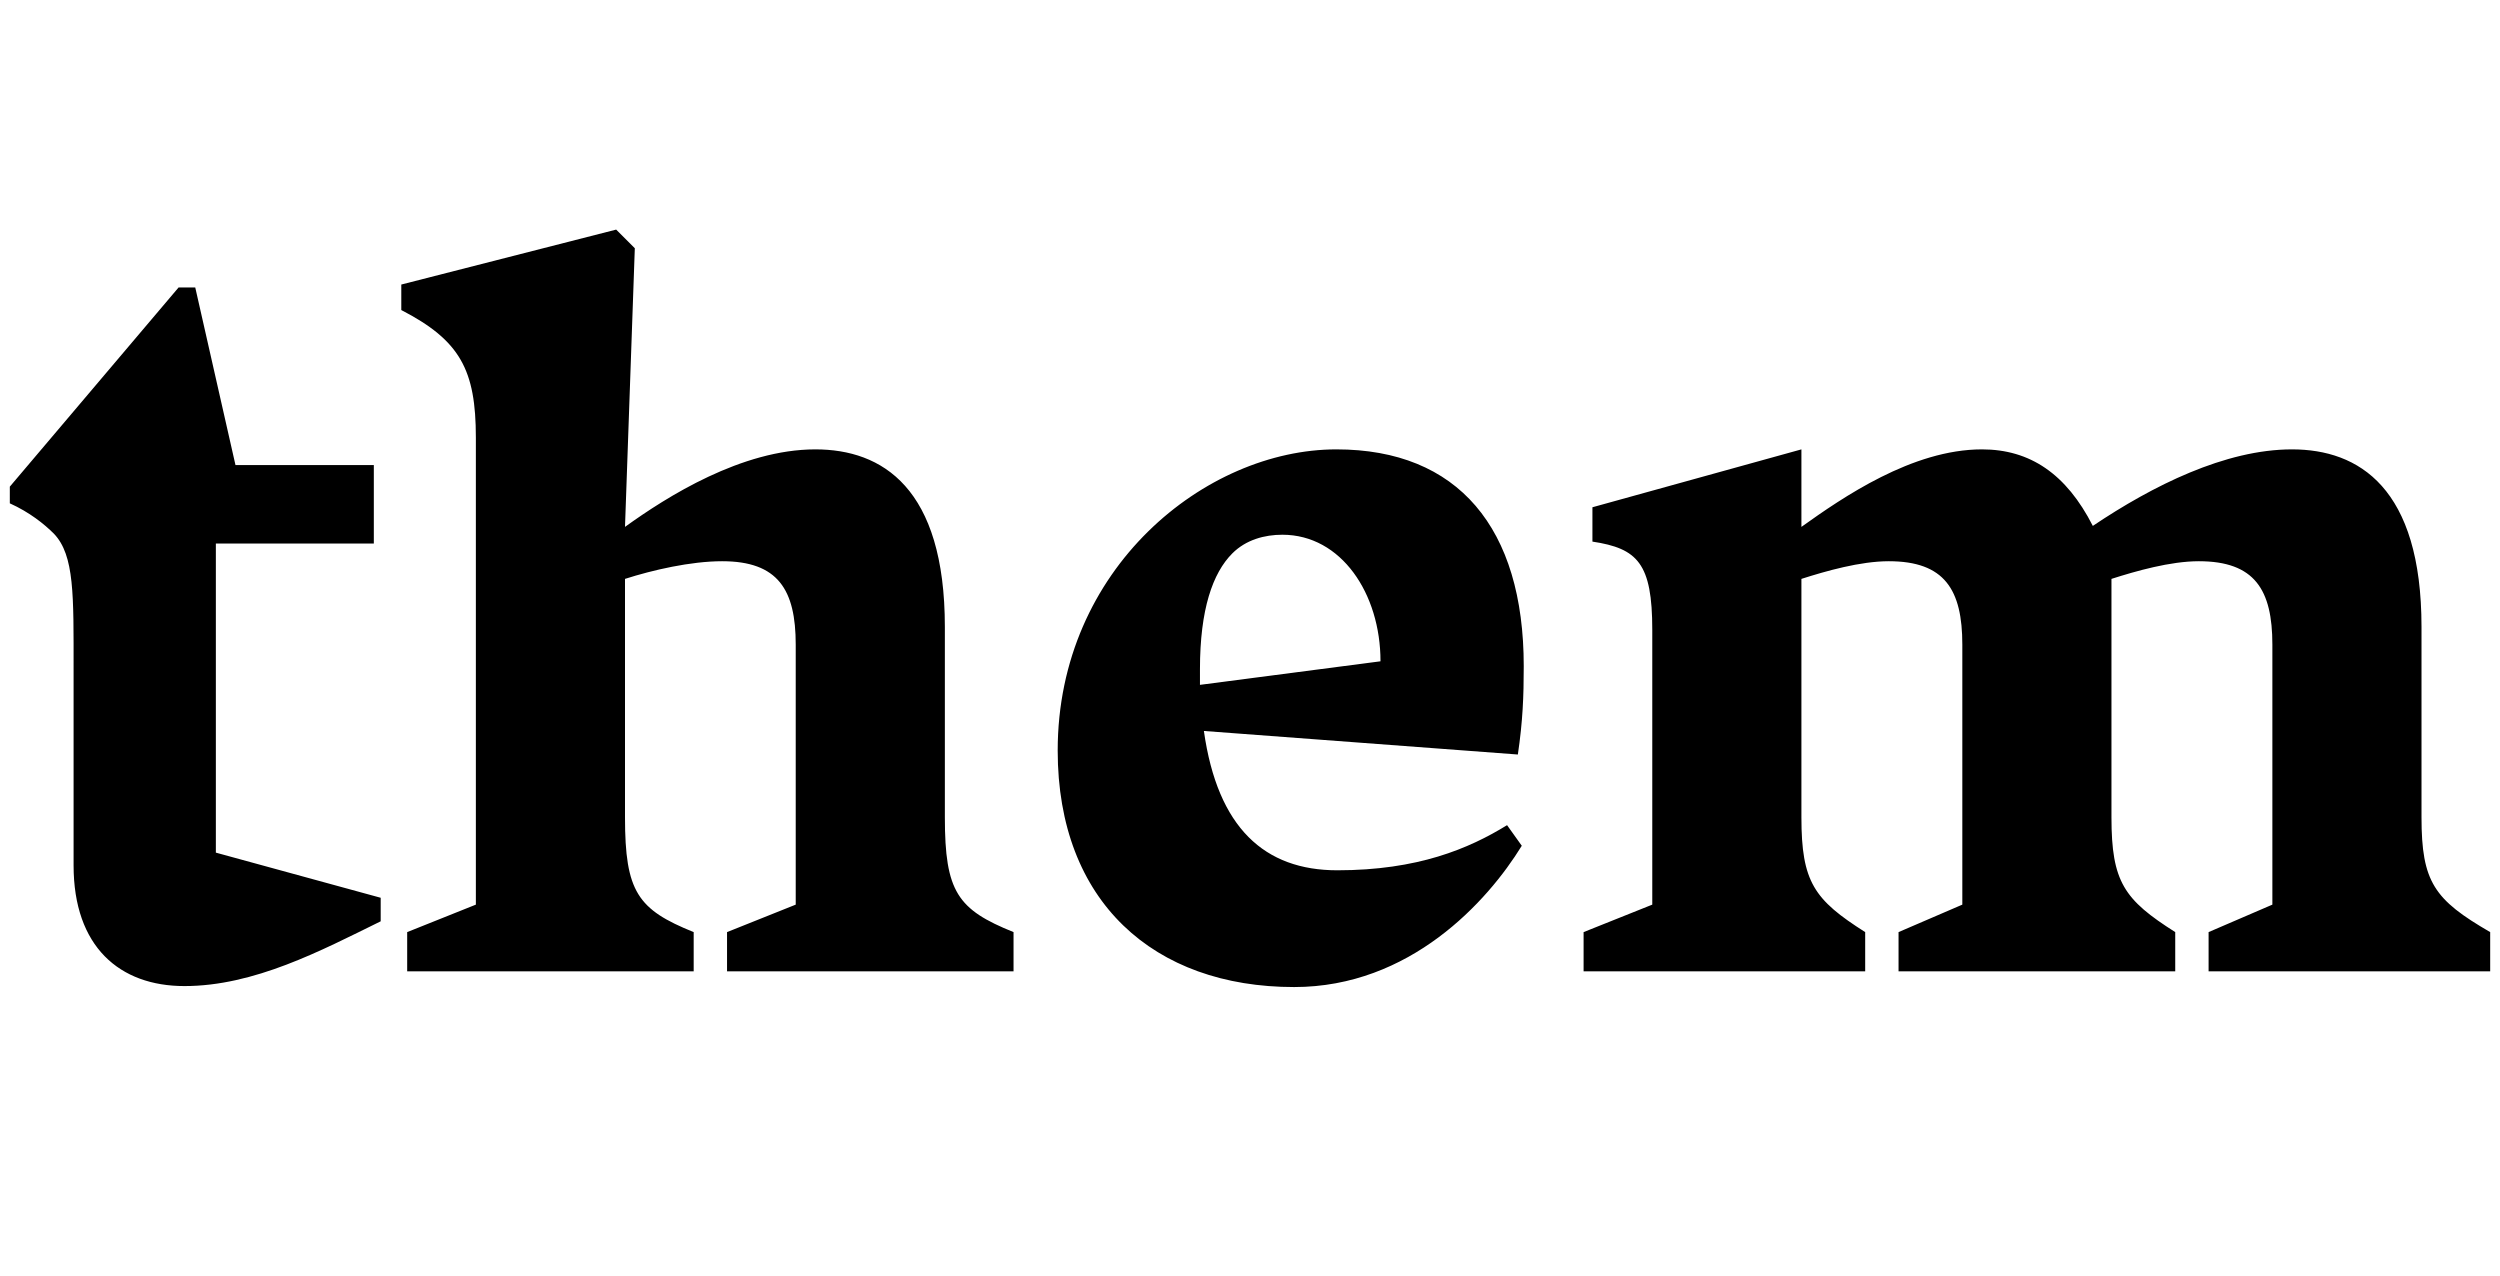
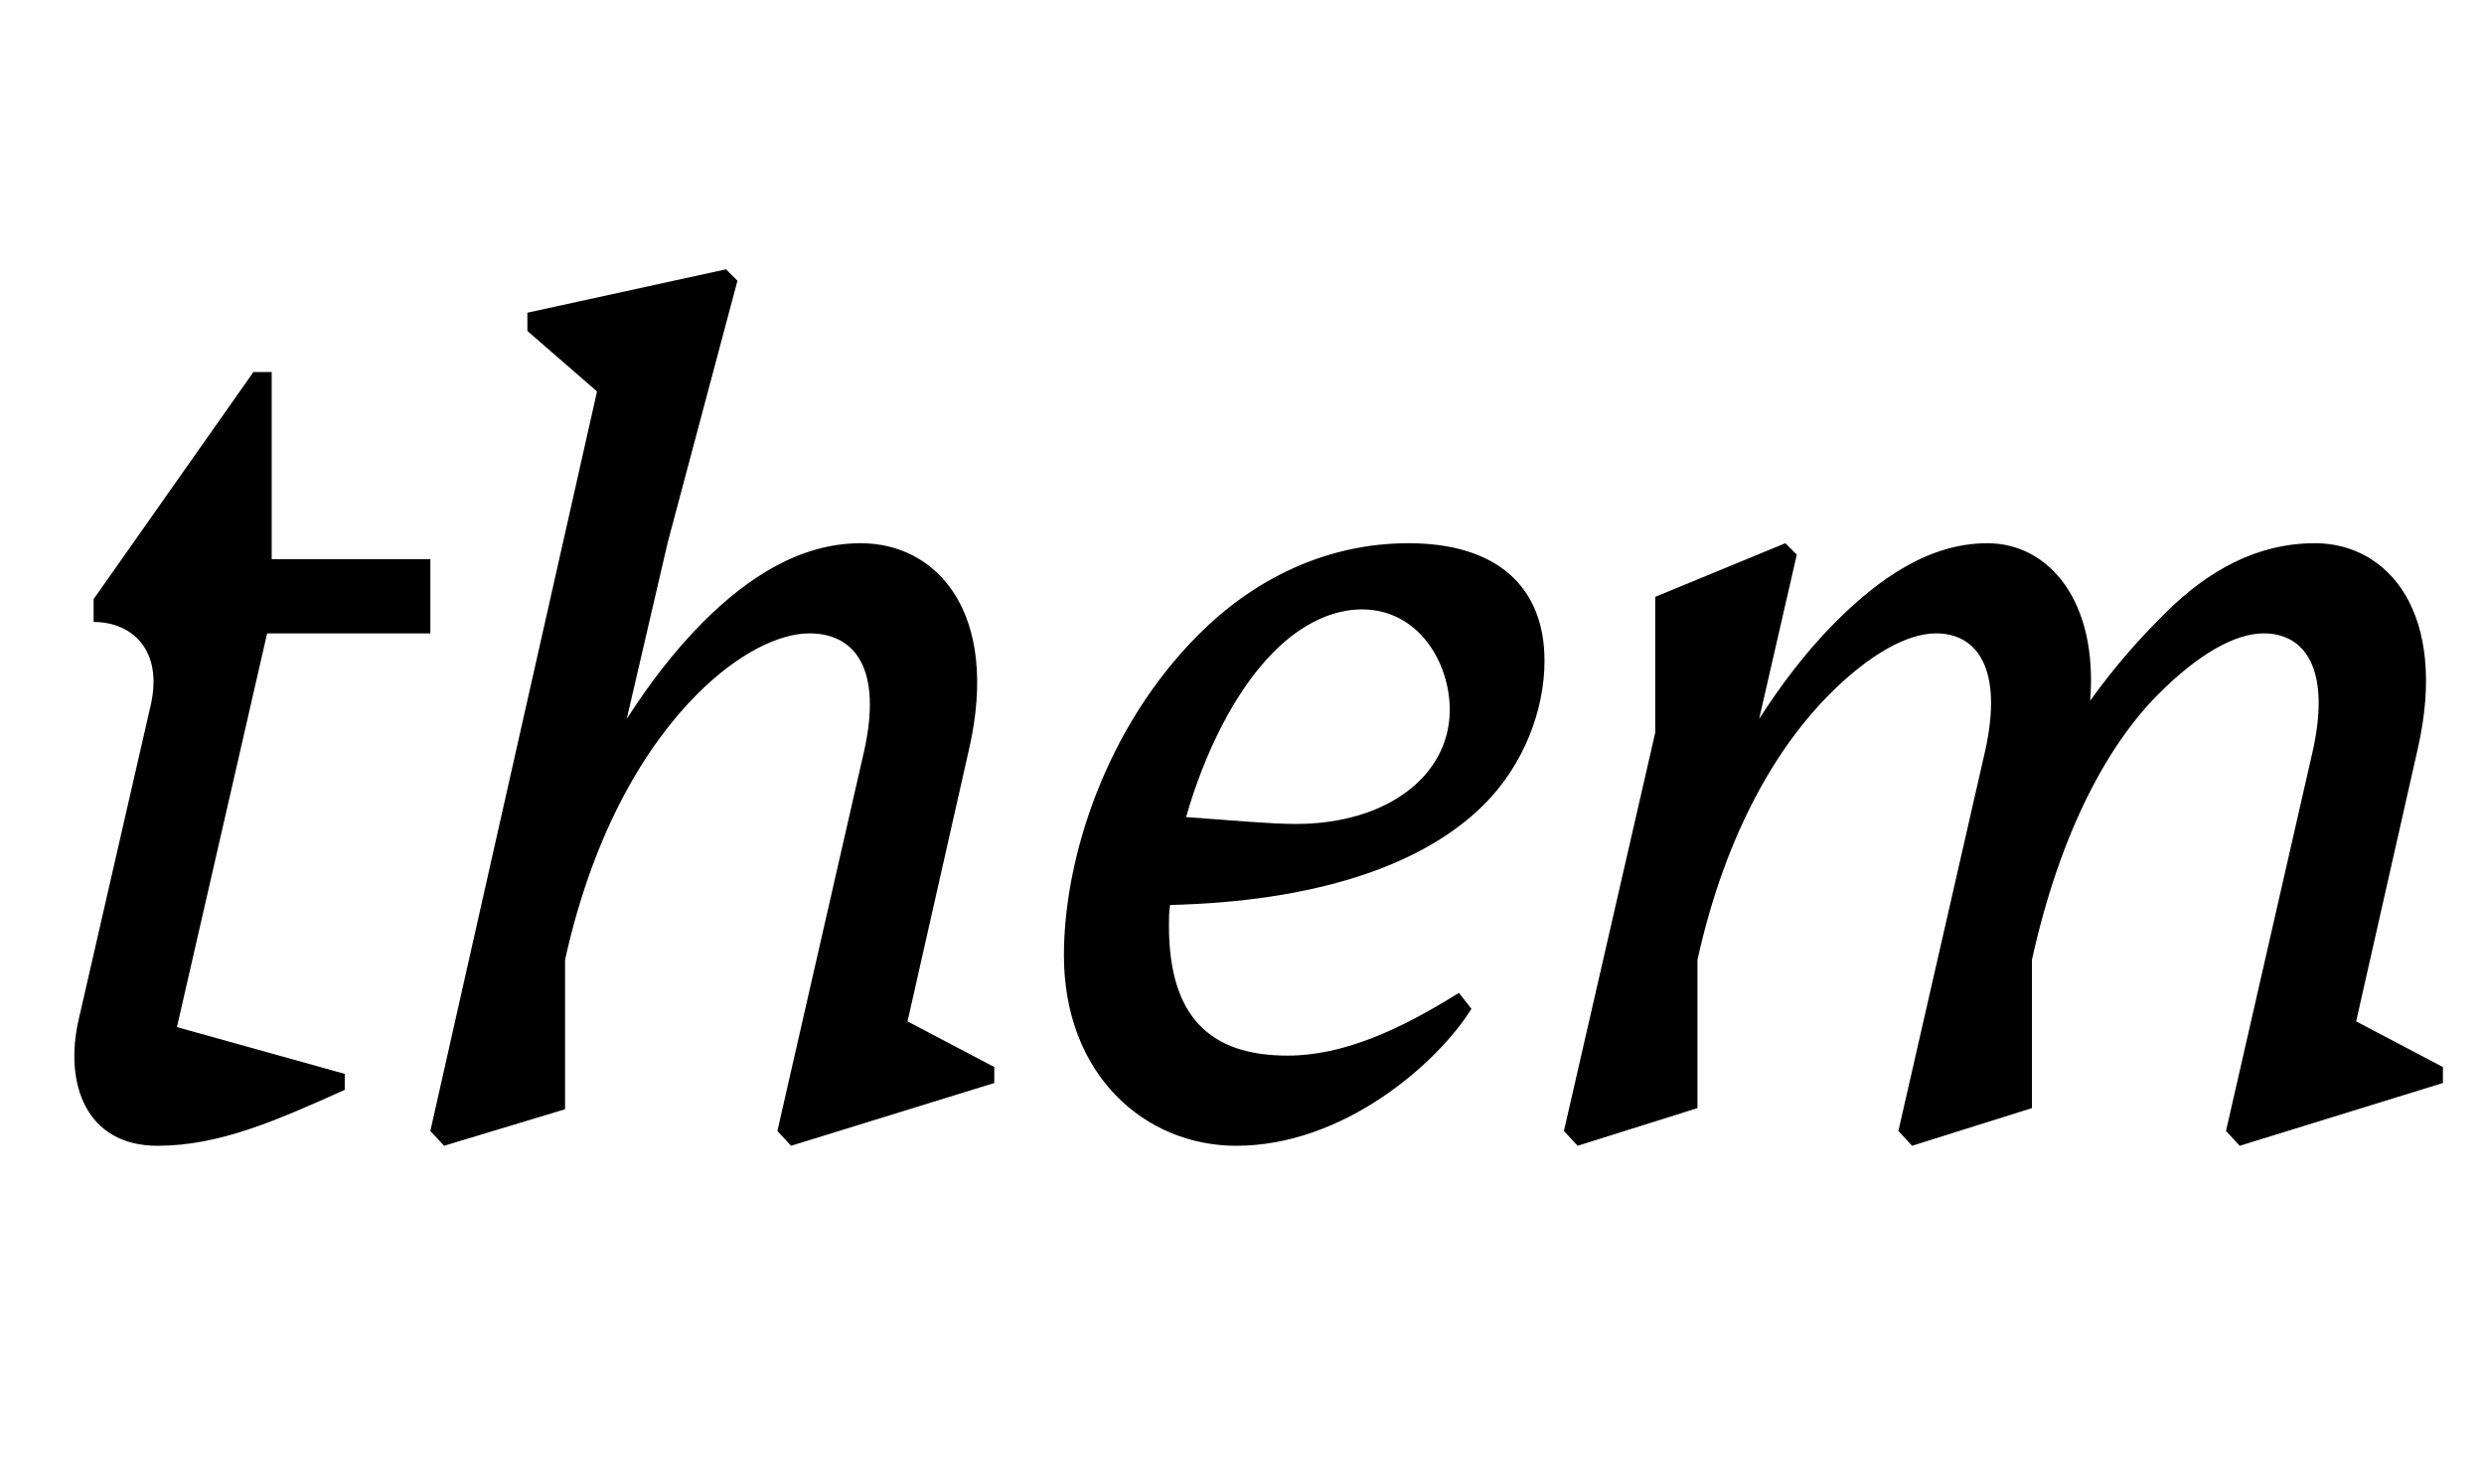
- <svg xmlns="http://www.w3.org/2000/svg" width="2548" height="1300.002">
-   <path d="M199 293.002h-17l-172 203v17c20 9 35 21 45 31 21 22 20 63 20 138v200c0 83 47 123 113 123 71 0 139-36 200-66v-24l-168-46v-315h161v-80H240zm448-40l-19-19-219 56v26c60 31 76 61 76 130v476l-70 28v40h292v-40c-57-23-70-41-70-117v-243c28-9 67-18 99-18 57 0 75 29 75 85v265l-70 28v40h292v-40c-57-23-70-41-70-117v-194c0-142-64-181-132-181-75 0-151 48-194 79zm716 634c-74 0-122-43-136-142l320 24c5-34 6-59 6-90 0-141-67-221-191-221-133 0-284 121-284 307 0 154 98 241 241 241 118 0 197-87 232-144l-15-21c-39 24-91 46-173 46zm-140-205c0-61 13-98 33-118 14-14 33-19 51-19 60 0 100 60 100 129l-184 24v-16zm929-92c25-8 60-18 89-18 57 0 75 29 75 85v265l-65 28v40h287v-40c-57-33-70-51-70-117v-194c0-142-64-181-132-181s-142 37-203 78c-27-53-64-78-113-78-71 0-142 49-184 79v-79l-213 59v35c46 7 61 22 61 90v280l-70 28v40h287v-40c-52-33-65-51-65-117v-243c25-8 60-18 89-18 57 0 75 29 75 85v265l-65 28v40h282v-40c-52-33-65-51-65-117zm0 0" />
+ <svg xmlns="http://www.w3.org/2000/svg" width="2176" height="1300.002">
+   <path d="M222 326.002l-140 199v20c34 0 61 25 50 73l-63 275c-13 56 6 111 69 111 54 0 104-22 164-49v-14l-147-41 79-345h143v-65H238v-164zm155 665l12 13 106-32v-131c25-113 71-188 116-233 36-36 72-53 98-53 40 0 64 31 48 103l-76 333 12 13 178-55v-14l-76-40 54-239c27-119-28-180-95-180-53 0-99 30-138 69-27 27-49 57-67 85l36-155 61-229-10-10-174 38v16l61 53zm912-107l-11-14c-51 32-101 55-150 55-68 0-104-34-104-114 0-6 0-12 1-18 124-3 220-33 275-88 35-35 53-83 53-126 0-65-42-103-119-103-73 0-136 32-184 80-82 82-118 197-118 281 0 105 71 167 151 167 94 0 176-72 206-120zm-173-313c25-25 52-37 77-37 50 0 77 47 77 88 0 57-54 100-135 100-22 0-53-3-96-6 16-56 43-111 77-145zm448-95l-114 47v119l-80 349 12 13 105-33v-130c25-113 71-188 116-233 35-35 68-53 93-53 36 0 59 31 43 103l-76 333 12 13 105-33v-130c25-113 67-189 111-233 35-35 67-53 92-53 36 0 59 31 43 103l-76 333 12 13 178-55v-14l-76-40 54-239c27-119-26-180-90-180-51 0-94 24-132 62-21 21-42 44-65 76 7-87-36-138-90-138-51 0-95 31-133 69-27 27-49 57-67 85l33-144zm0 0" />
</svg>
